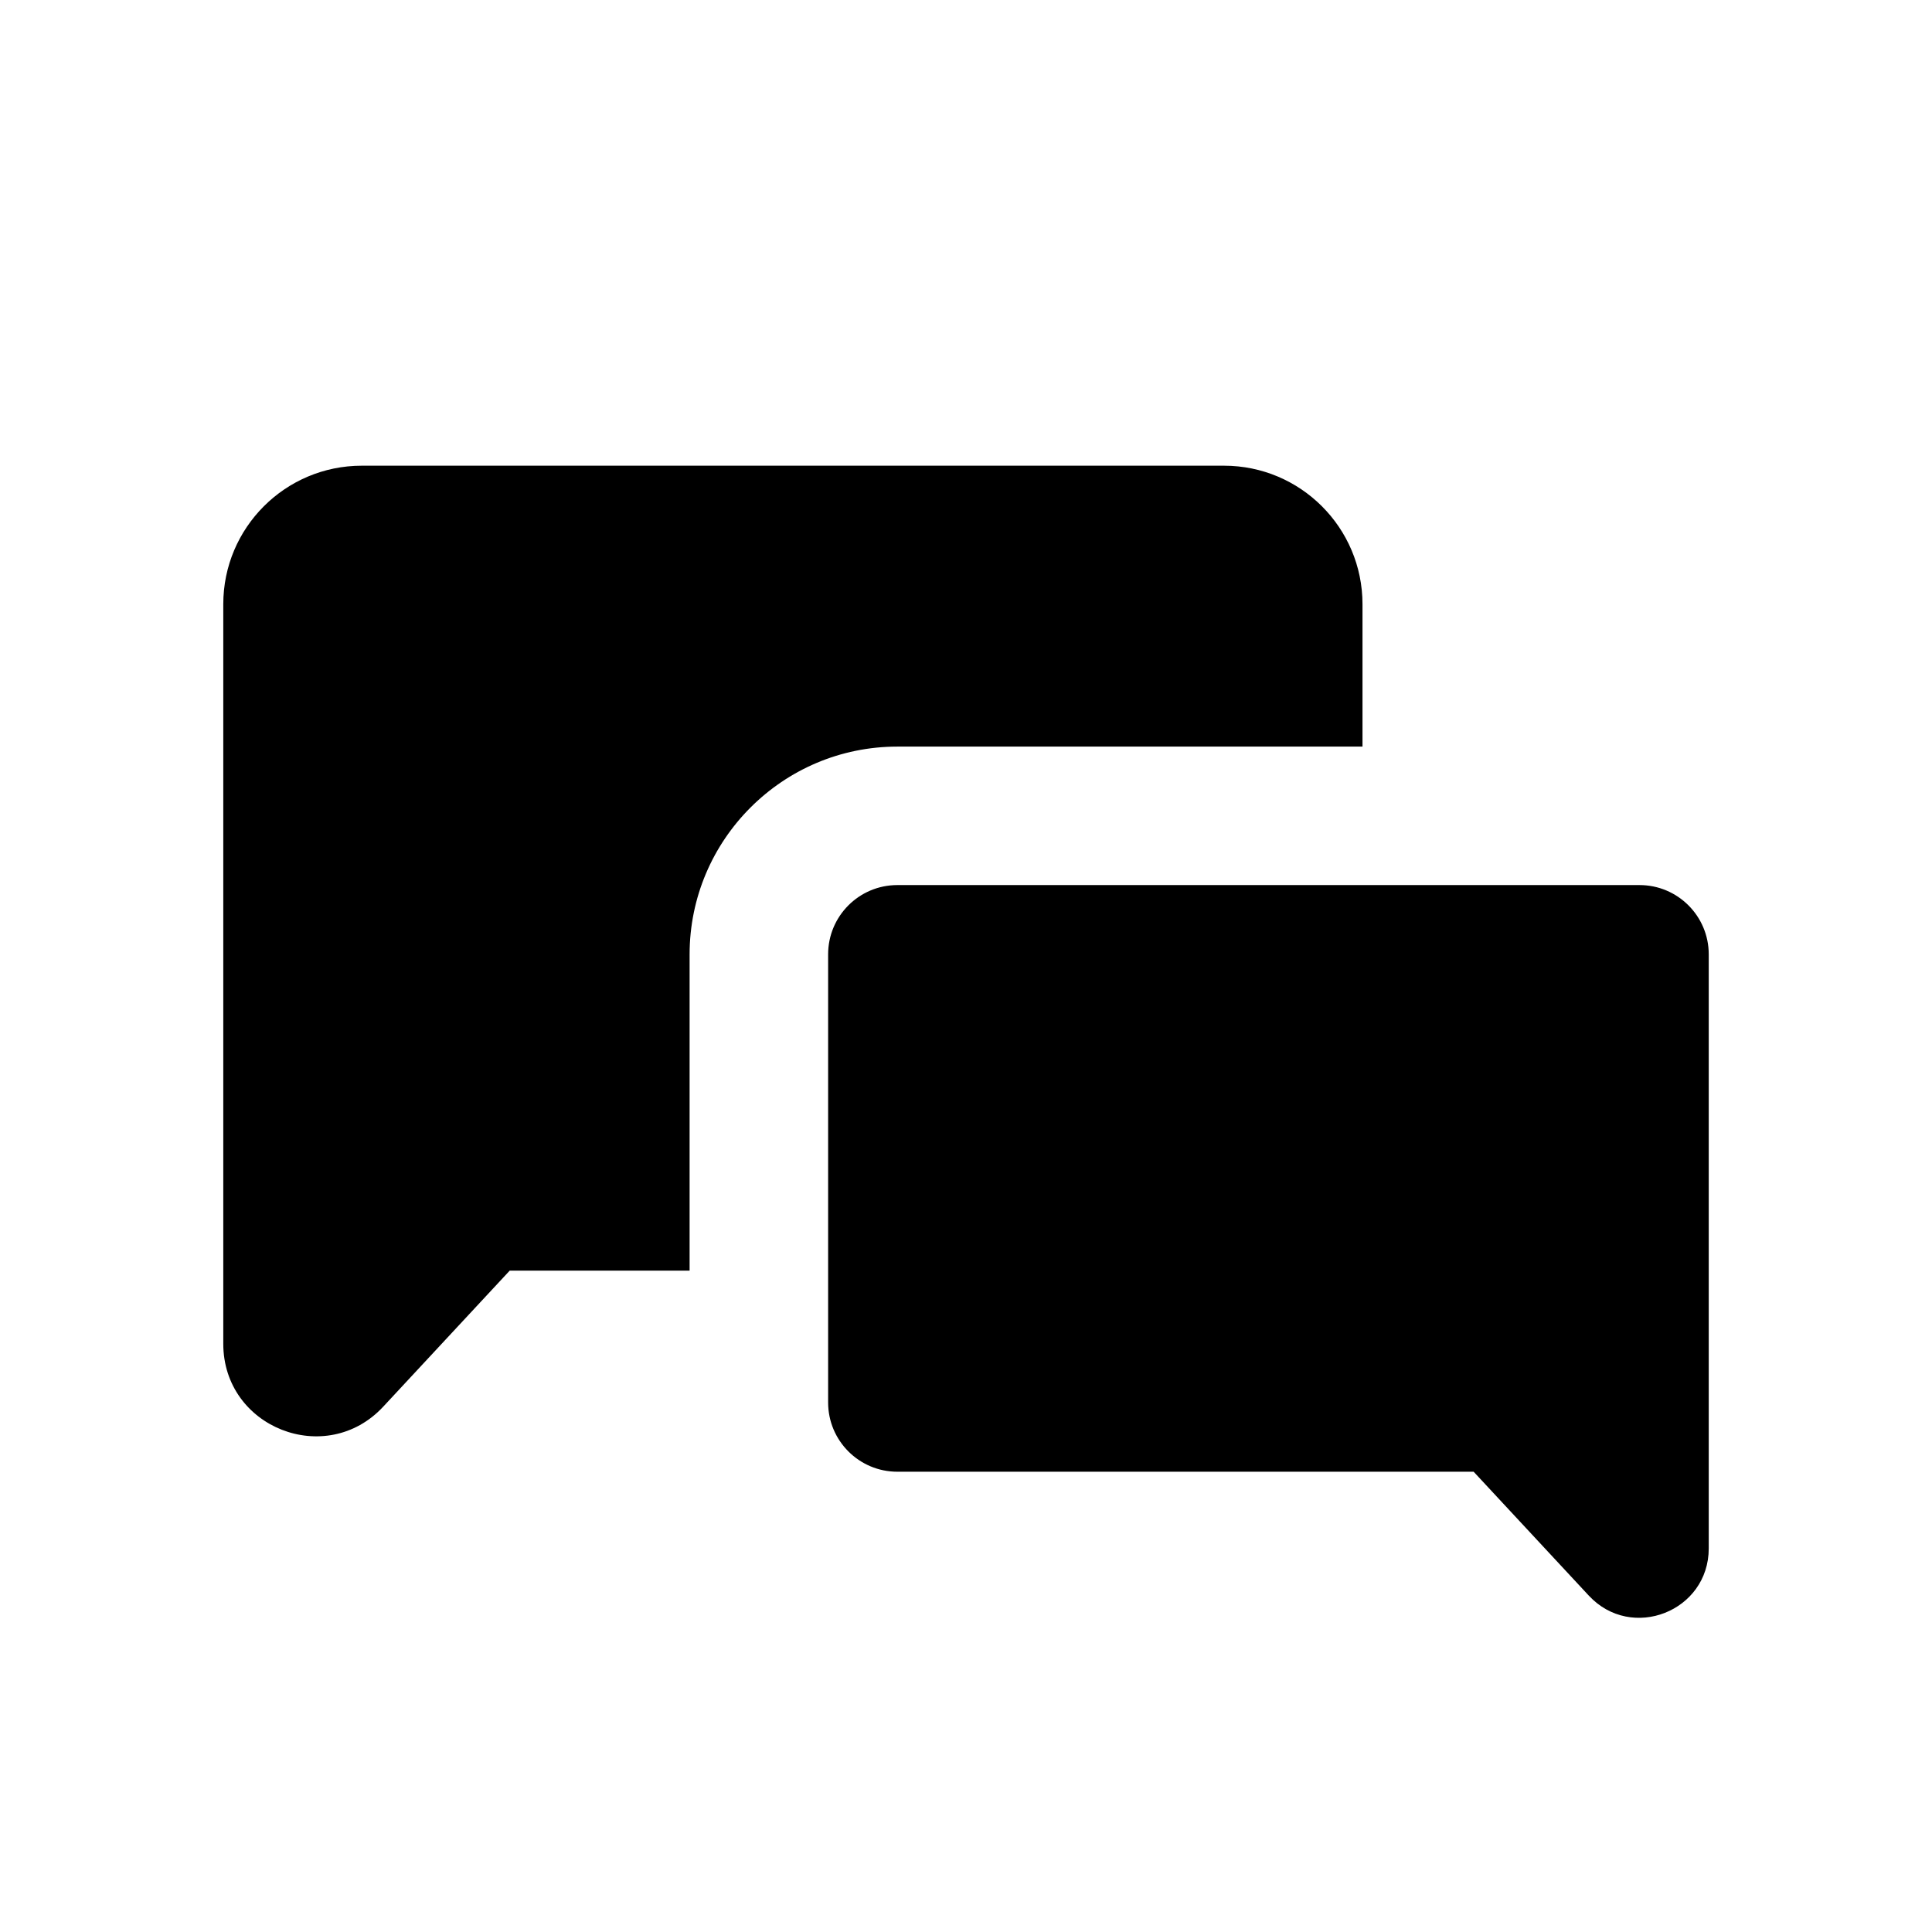
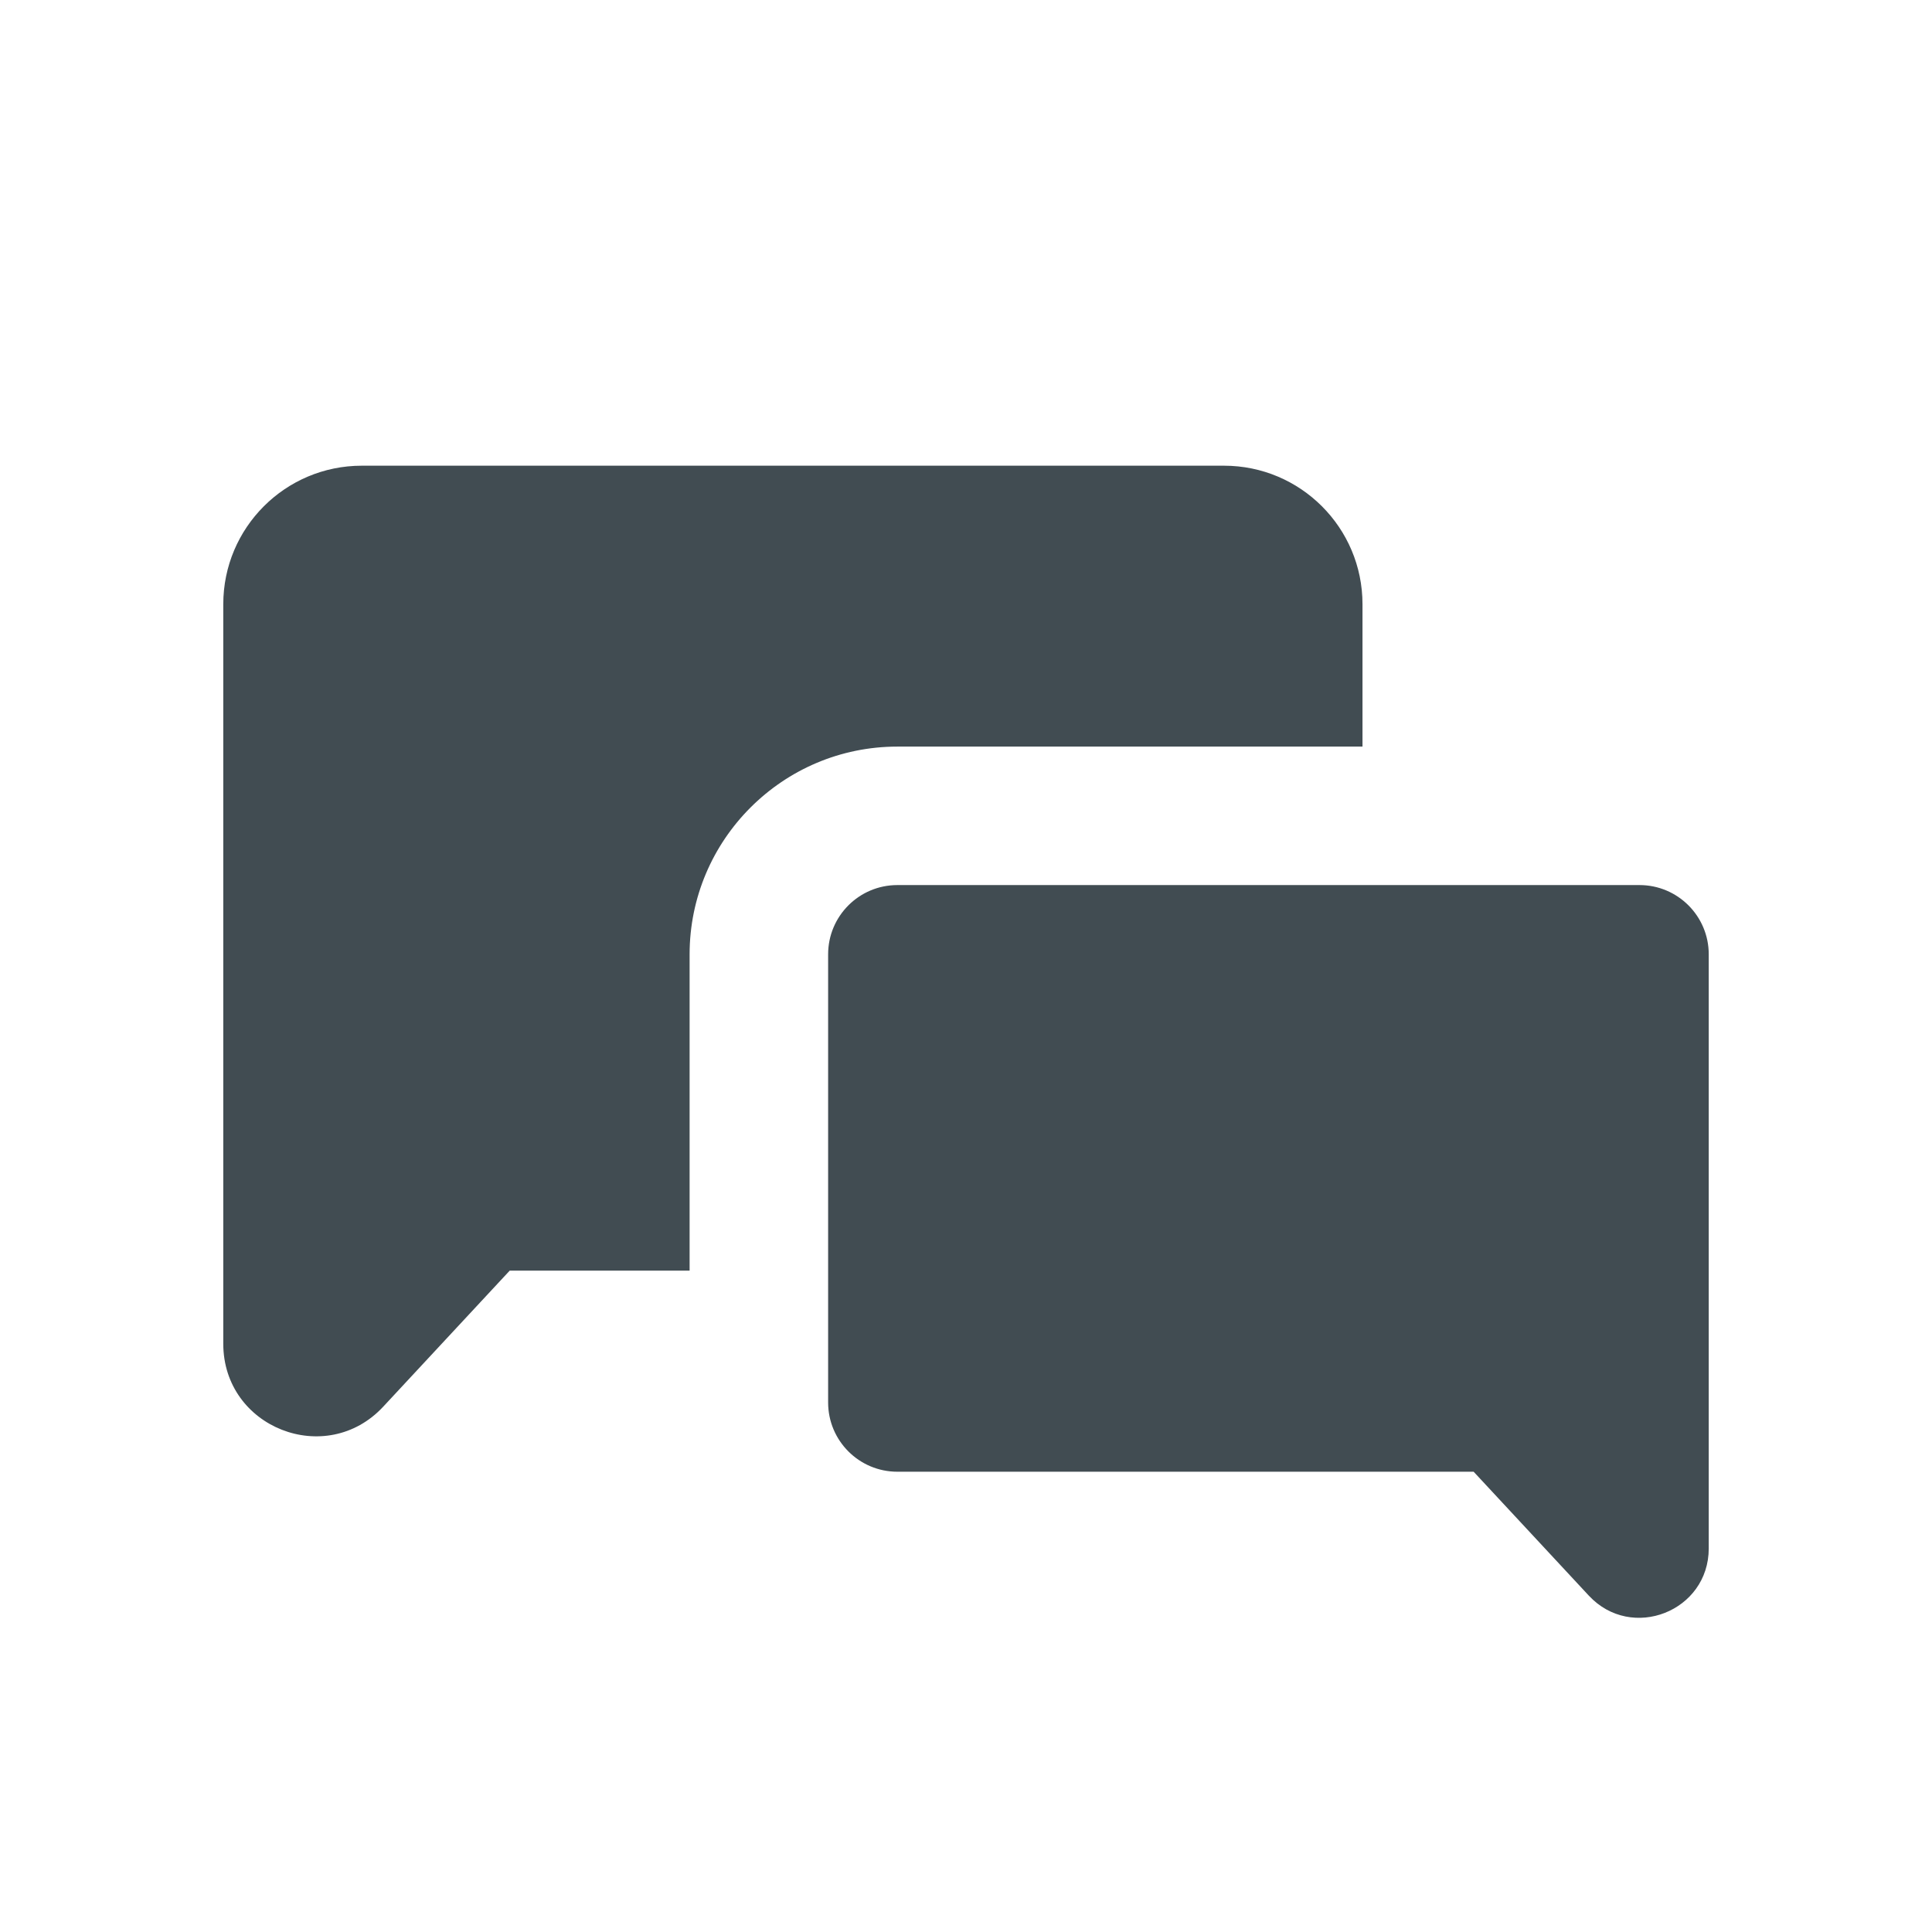
- <svg xmlns="http://www.w3.org/2000/svg" version="1.1" x="0px" y="0px" width="83.697px" height="83.698px" viewBox="2654.507 -179.296 83.697 83.698" enable-background="new 2654.507 -179.296 83.697 83.698" xml:space="preserve">
-   <g id="Layer_1">
-     <path d="M2713.533-146.953v-6.168c0-3.313-2.687-6-6-6h-37.353c-3.313,0-6,2.687-6,6v32.041c0,3.635,4.454,5.386,6.929,2.724   l5.48-5.894h7.793v-13.702c0-4.963,4.037-9,9-9H2713.533z M2725.533-140.953h-32.15c-1.657,0-3,1.343-3,3v19.415   c0,1.657,1.343,3,3,3h24.965l4.988,5.366c1.855,1.996,5.197,0.683,5.197-2.043v-25.738   C2728.533-139.61,2727.189-140.953,2725.533-140.953z" />
-   </g>
-   <g id="Layer_2">
- </g>
-   <g id="Layer_3">
- </g>
-   <g id="Layer_4">
- </g>
-   <g id="Layer_5">
- </g>
-   <g id="Layer_6">
- </g>
-   <g id="Layer_7">
- </g>
-   <g id="Layer_8">
- </g>
+ <svg xmlns="http://www.w3.org/2000/svg" version="1.1" id="Layer_1" x="0px" y="0px" width="83.697px" height="83.698px" viewBox="2654.507 -179.296 83.697 83.698" enable-background="new 2654.507 -179.296 83.697 83.698" xml:space="preserve">
+   <path fill="#414C52" d="M2713.533-146.953v-6.168c0-3.313-2.687-6-6-6h-37.353c-3.313,0-6,2.687-6,6v32.041  c0,3.635,4.454,5.386,6.929,2.724l5.48-5.894h7.793v-13.702c0-4.963,4.037-9,9-9H2713.533z M2725.533-140.953h-32.15  c-1.657,0-3,1.343-3,3v19.415c0,1.657,1.343,3,3,3h24.965l4.988,5.366c1.855,1.996,5.197,0.683,5.197-2.043v-25.738  C2728.533-139.61,2727.189-140.953,2725.533-140.953z" />
</svg>
